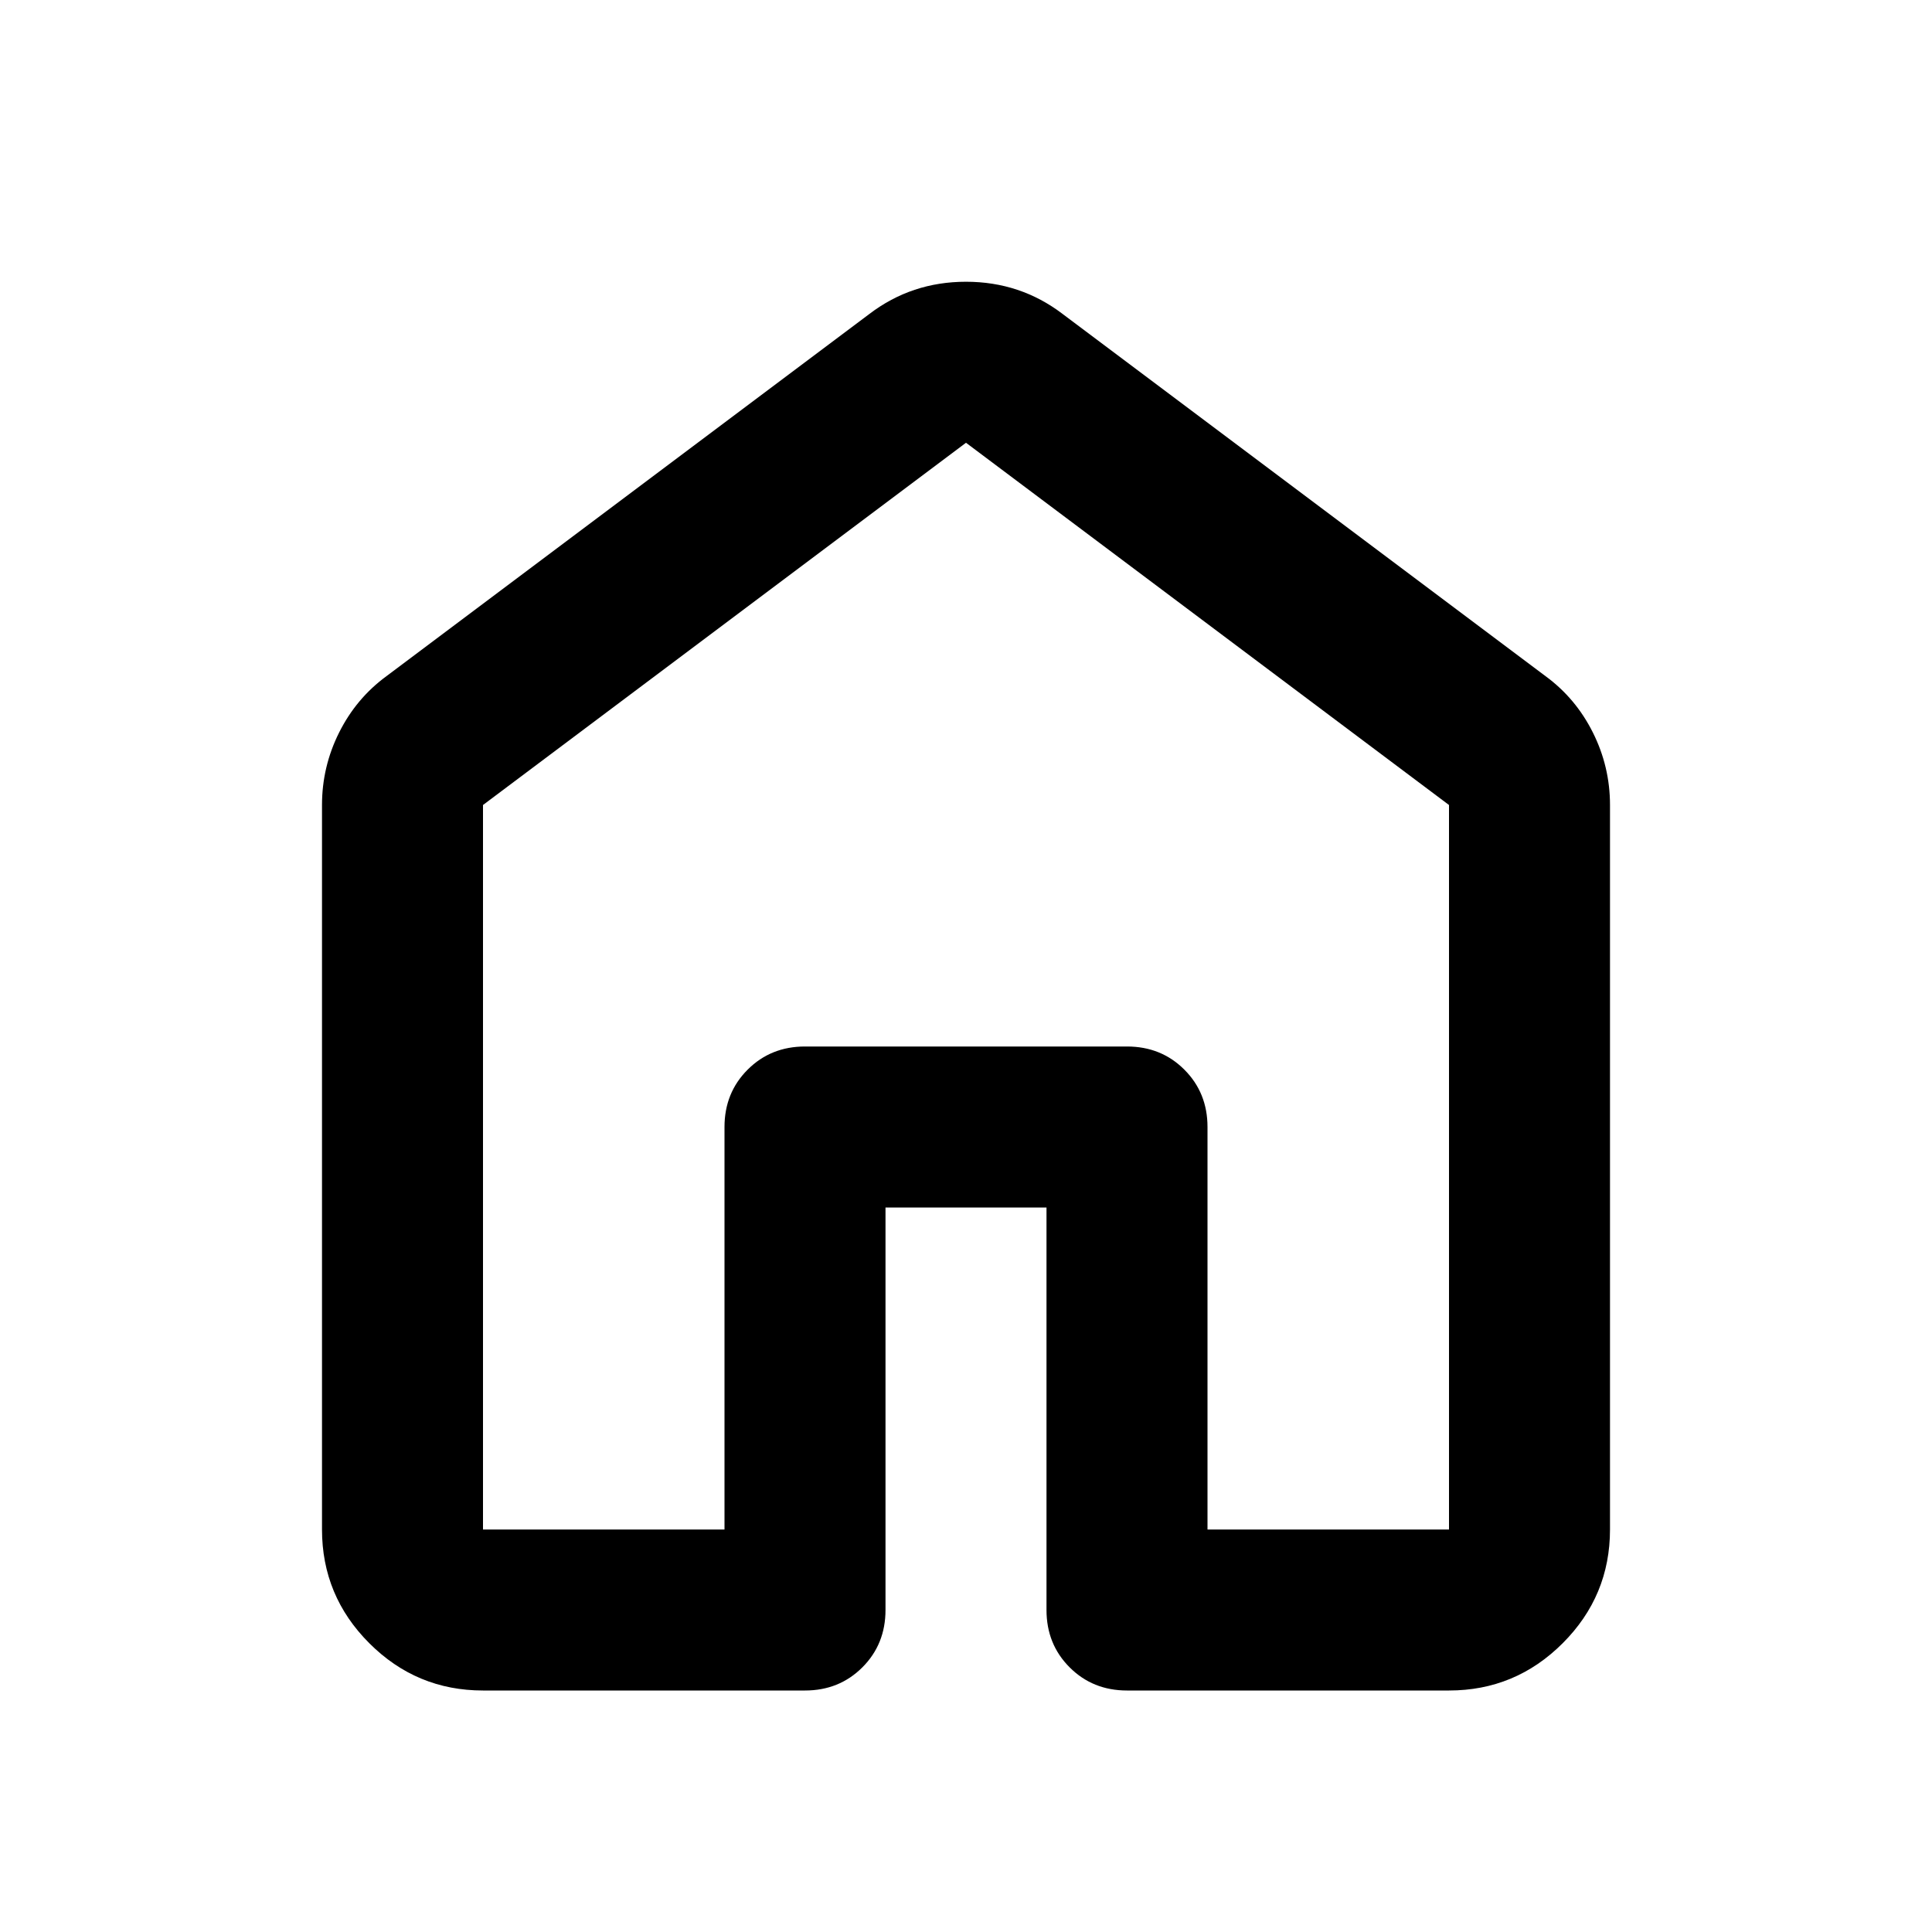
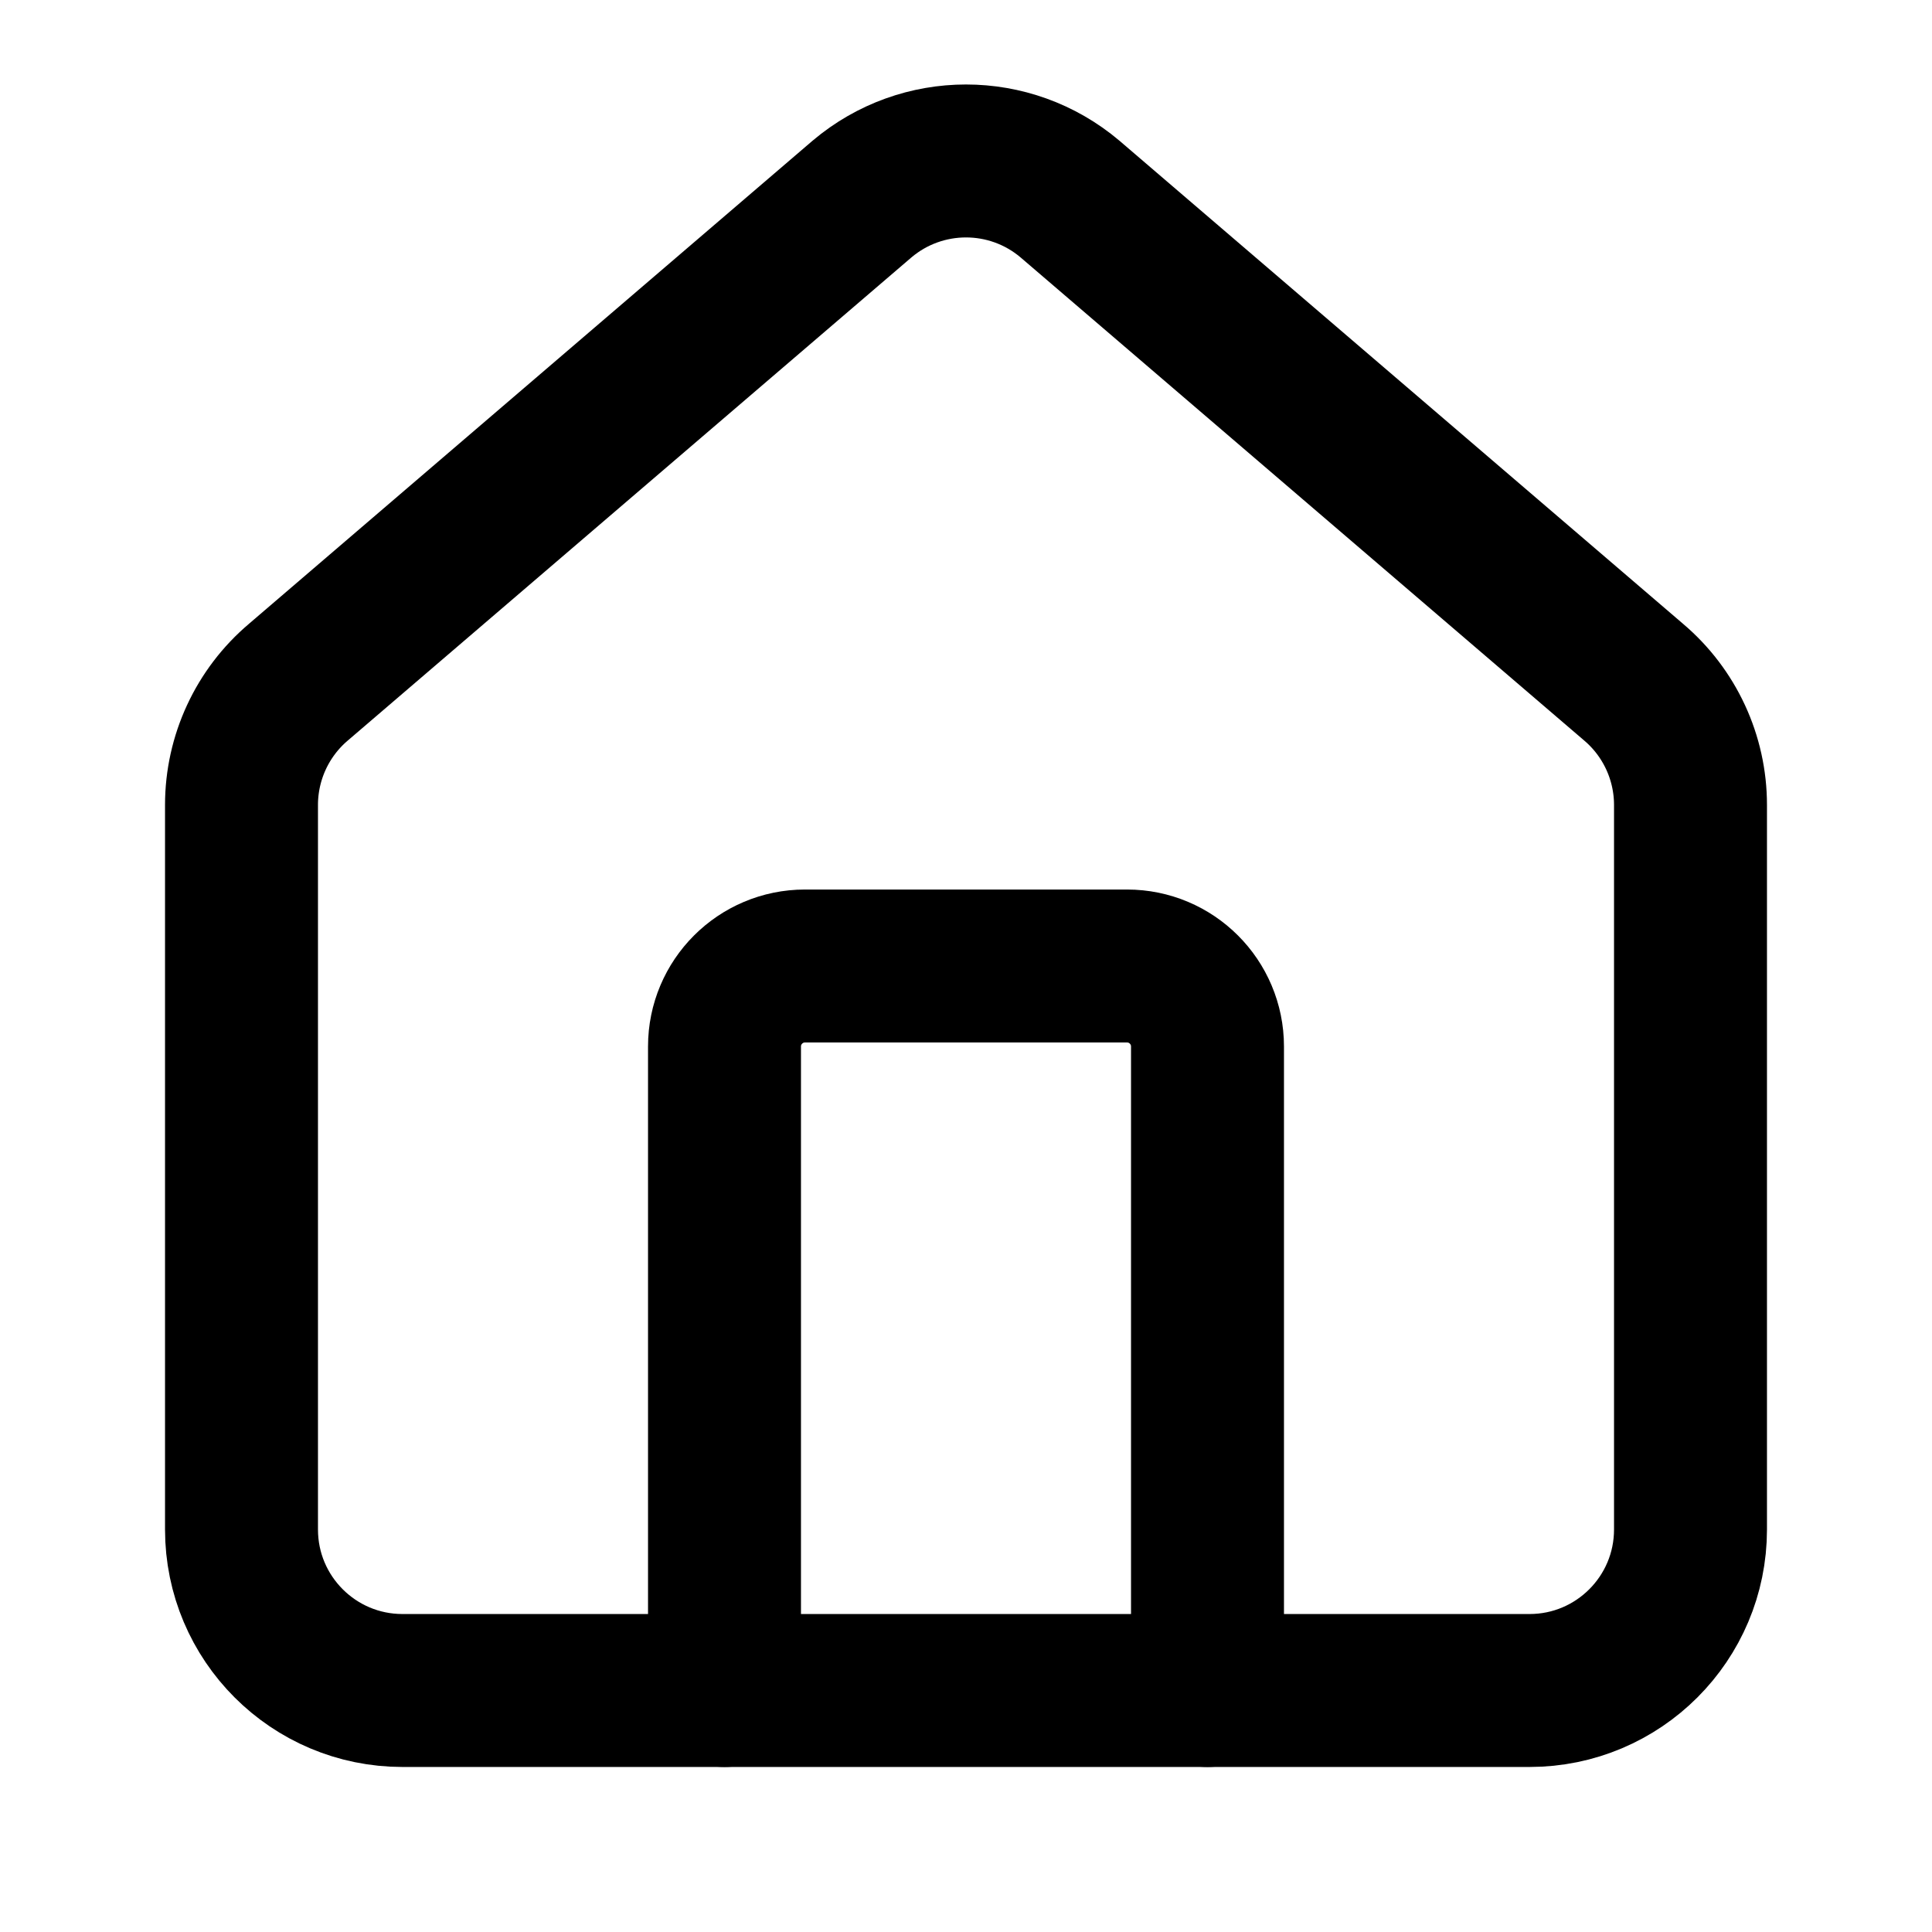
- <svg xmlns="http://www.w3.org/2000/svg" height="24px" viewBox="0 -960 960 960" width="24px" fill="#000000">
-   <path d="M240-200h120v-200q0-17 11.5-28.5T400-440h160q17 0 28.5 11.5T600-400v200h120v-360L480-740 240-560v360Zm-80 0v-360q0-19 8.5-36t23.5-28l240-180q21-16 48-16t48 16l240 180q15 11 23.5 28t8.5 36v360q0 33-23.5 56.5T720-120H560q-17 0-28.5-11.5T520-160v-200h-80v200q0 17-11.5 28.5T400-120H240q-33 0-56.5-23.5T160-200Zm320-270Z" />
+ <svg xmlns="http://www.w3.org/2000/svg" width="24" height="24" viewBox="0 0 24 24" fill="none" stroke="#000" stroke-width="1.9" stroke-linecap="round" stroke-linejoin="round">
+   <path d="M15 21v-8a1 1 0 0 0-1-1h-4a1 1 0 0 0-1 1v8" />
+   <path d="M3 10a2 2 0 0 1 .709-1.528l7-6a2 2 0 0 1 2.582 0l7 6A2 2 0 0 1 21 10v9a2 2 0 0 1-2 2H5a2 2 0 0 1-2-2z" />
</svg>
